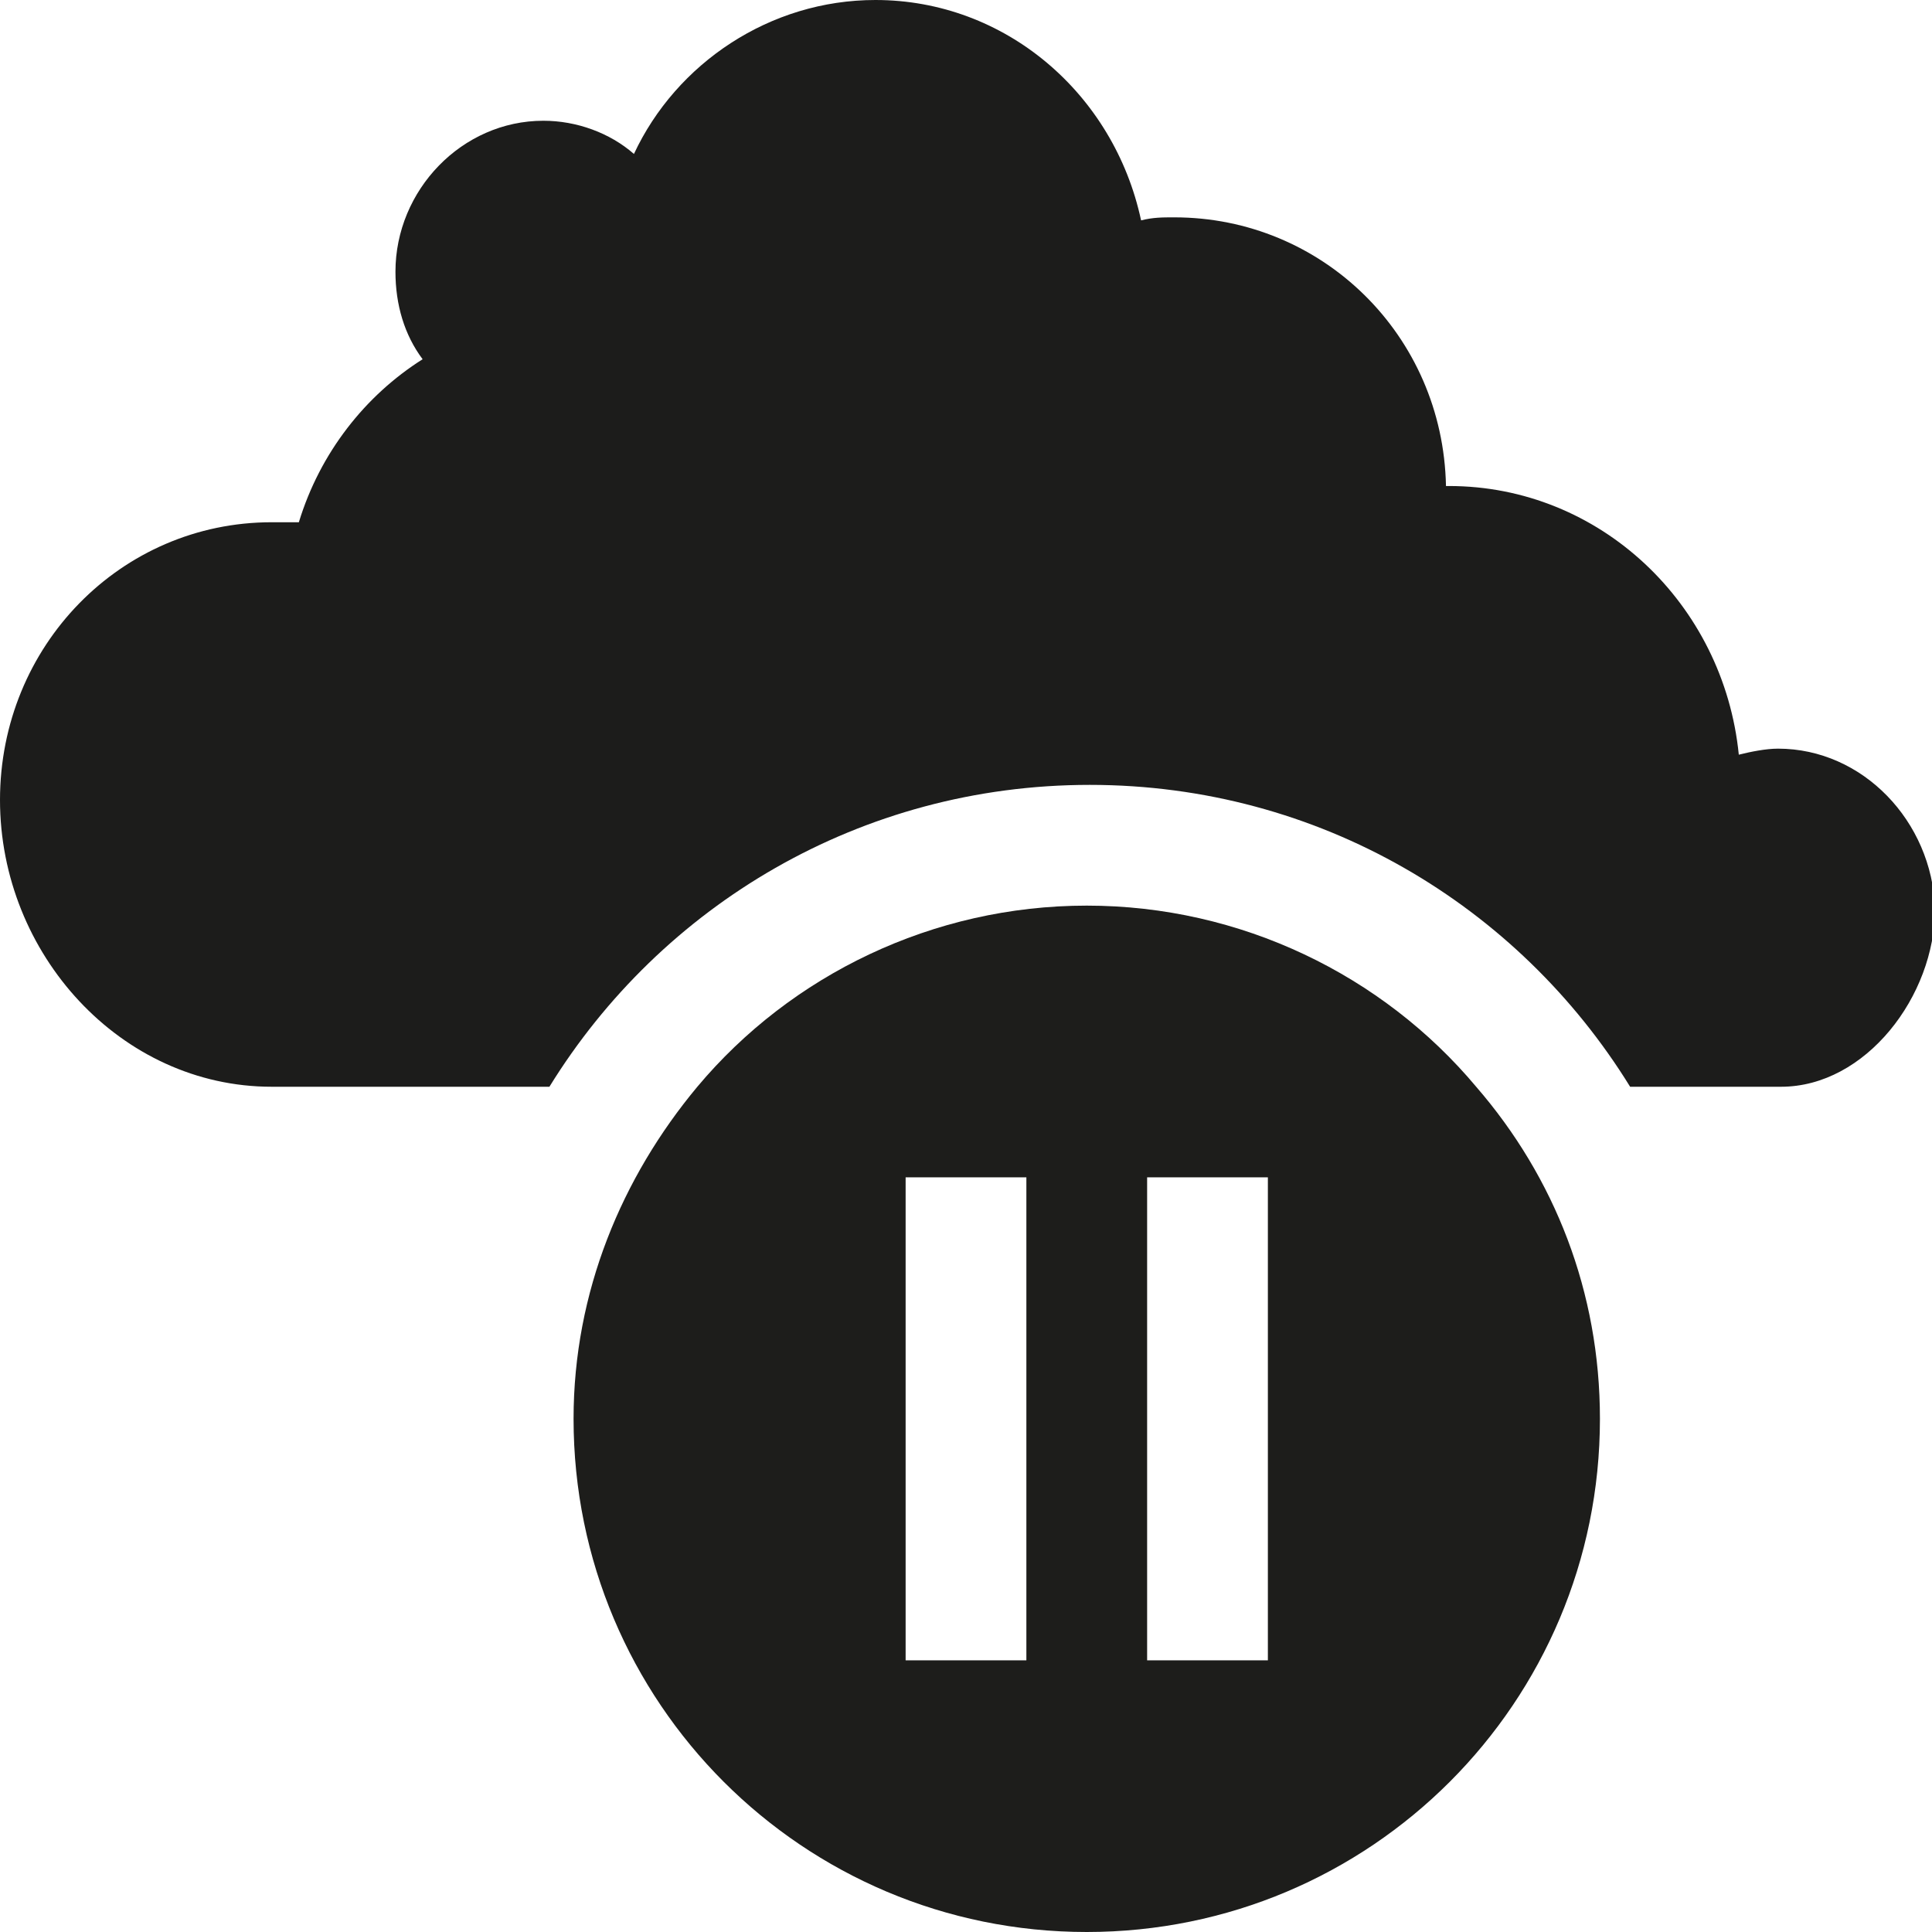
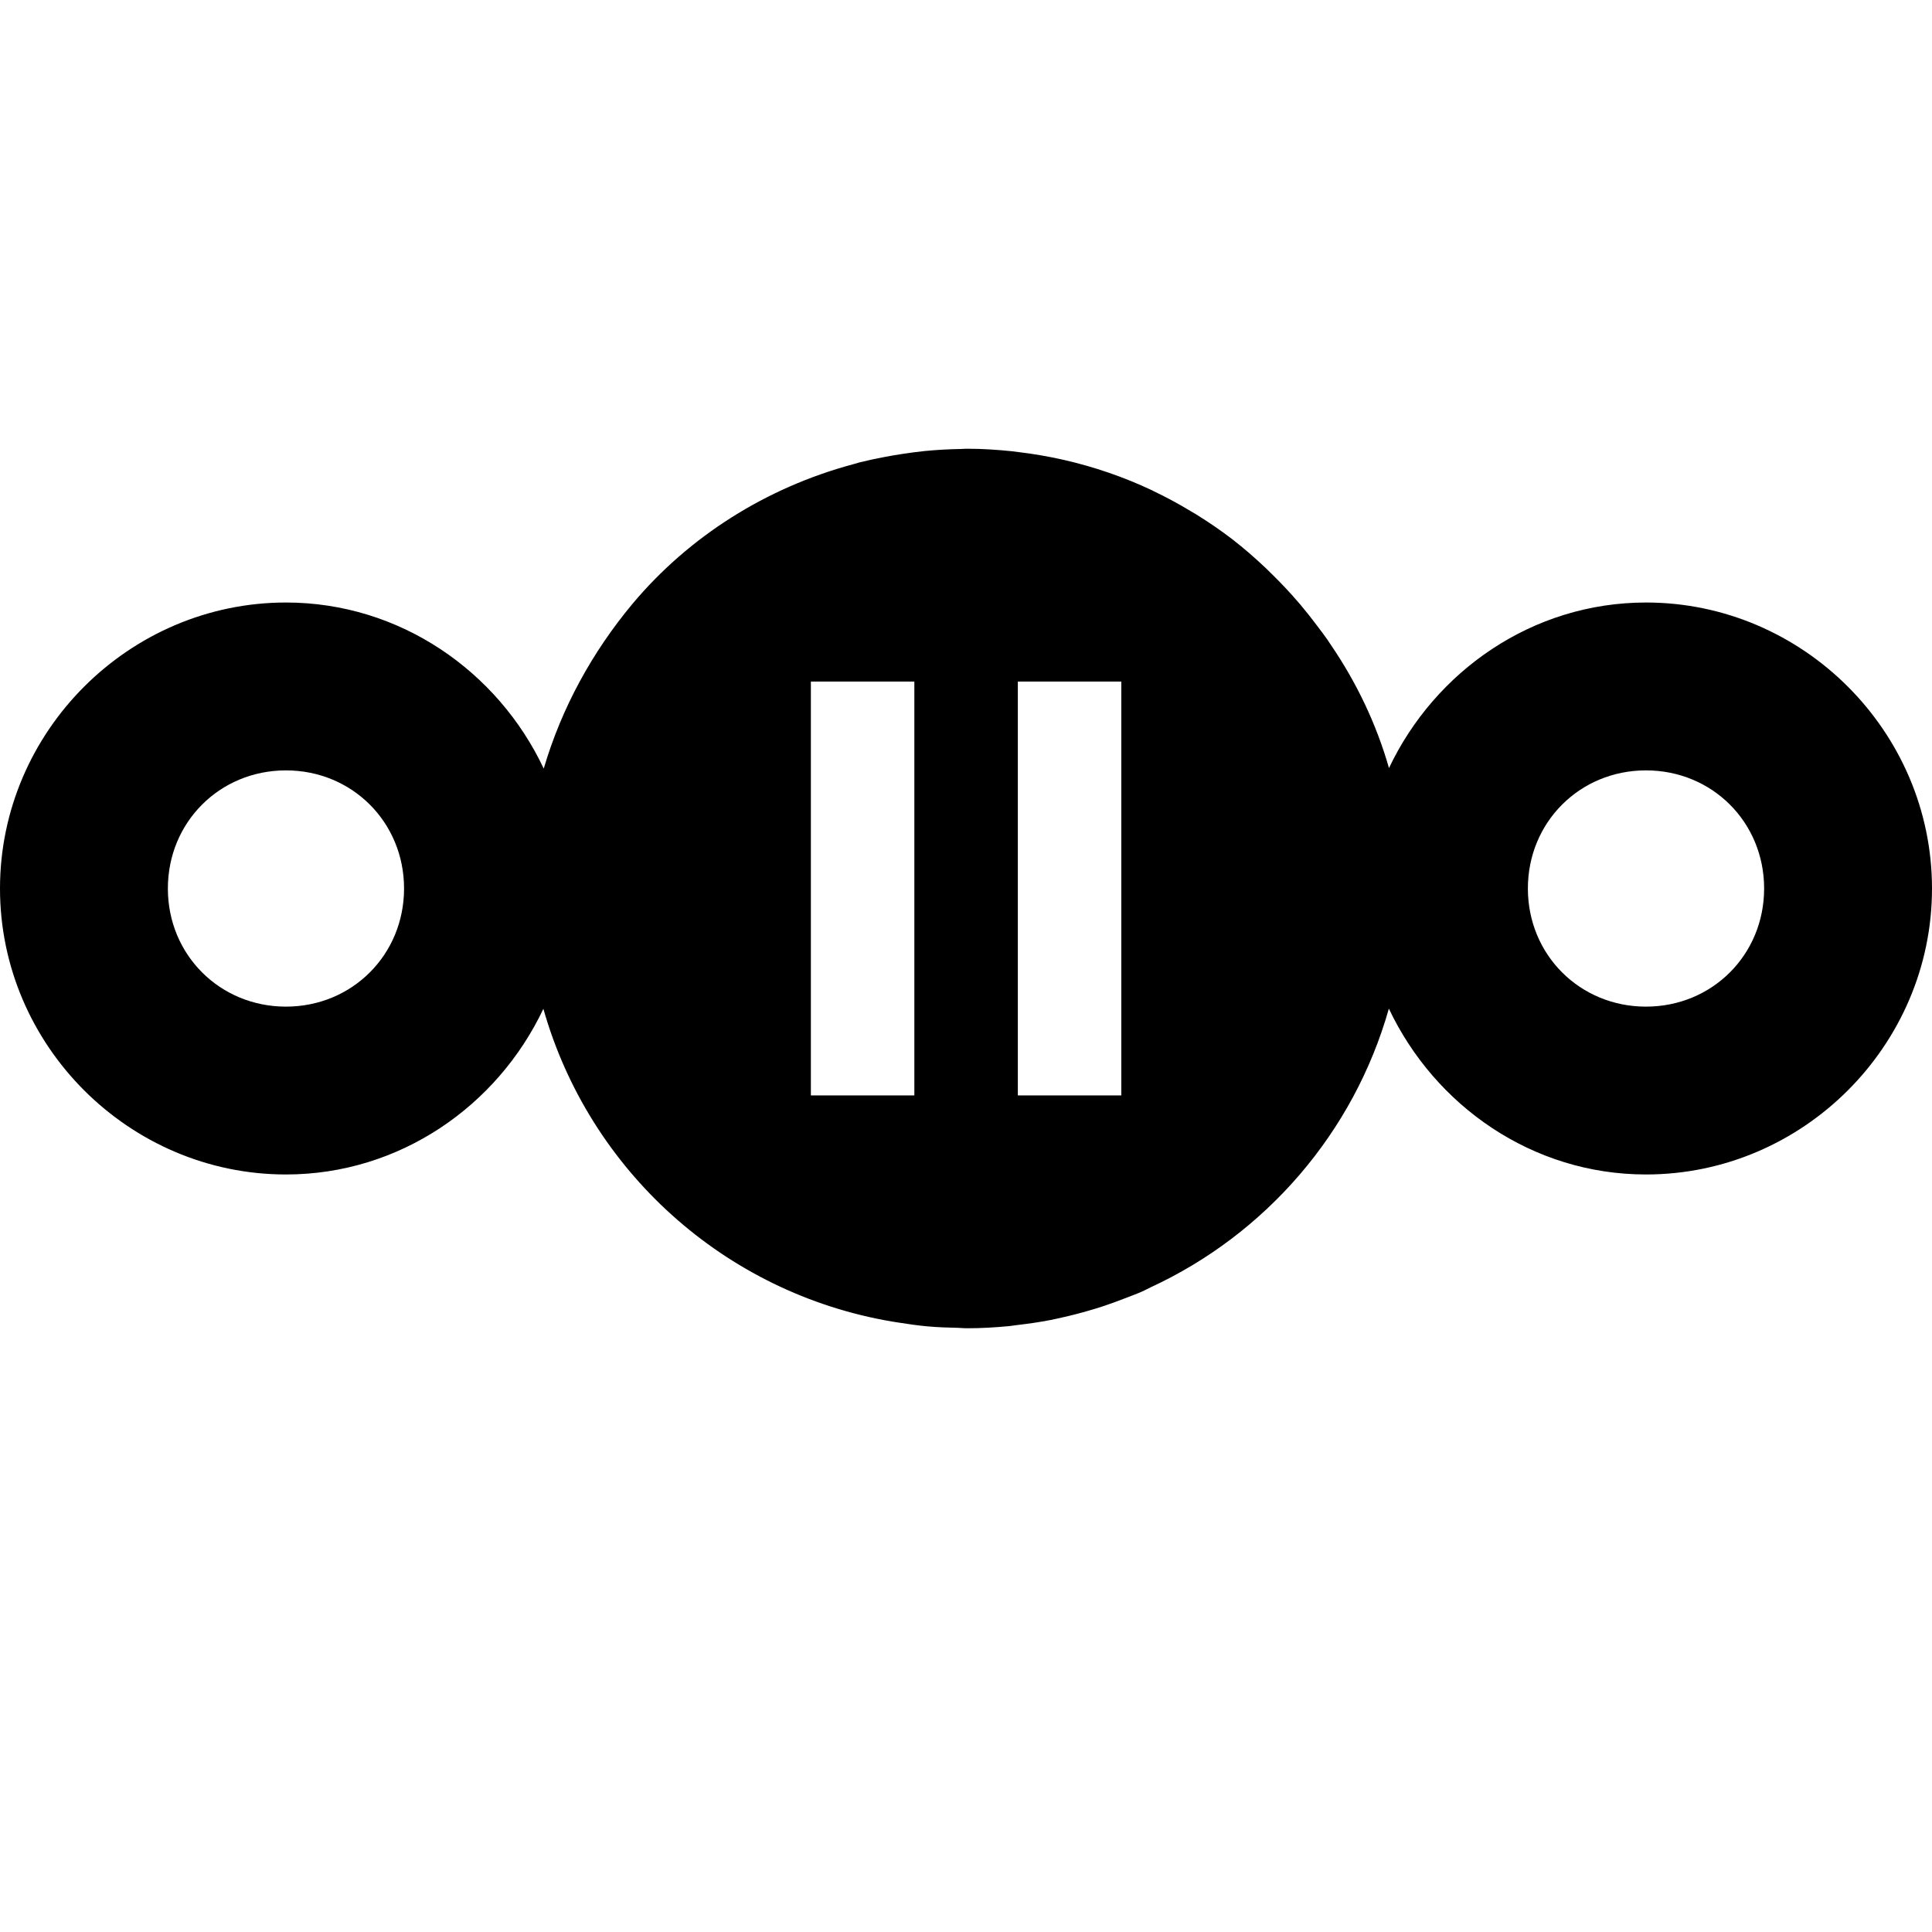
<svg xmlns="http://www.w3.org/2000/svg" version="1.1" id="Ebene_1" x="0px" y="0px" viewBox="0 0 64 64" enable-background="new 0 0 64 64" xml:space="preserve">
-   <path fill="#1C1C1B" d="M58.9,24.8c-0.4,0-0.9,0.1-1.3,0.2c-0.5-5-4.6-8.9-9.6-8.9c0,0-0.1,0-0.1,0c-0.1-5-4.1-8.9-9-8.9  c-0.4,0-0.7,0-1.1,0.1C36.9,3.1,33.3,0,29,0c-3.5,0-6.6,2.1-8,5.1c-0.8-0.7-1.9-1.1-3-1.1c-2.7,0-4.9,2.3-4.9,5  c0,1.1,0.3,2.1,0.9,2.9c-1.9,1.2-3.4,3.1-4.1,5.4c-0.3,0-0.6,0-0.9,0c-5,0-9,4.1-9,9.2C0,31.6,4,36,9,36h9.2c3.7-6,10.3-10,17.9-10  s14.2,4,17.9,10h5c2.8,0,5.1-3,5.1-5.9C64,27.2,61.7,24.8,58.9,24.8z" />
-   <path fill-rule="evenodd" clip-rule="evenodd" fill="#1D1D1B" d="M48.9,36c-3.1-3.7-7.8-6-12.9-6s-9.8,2.3-12.9,6  c-2.5,3-4.1,6.8-4.1,11c0,9.4,7.6,17,17,17s17-7.6,17-17C53,42.8,51.5,39,48.9,36z M34,55h-4V39h4V55z M42,55h-4V39h4V55z" />
+   <defs id="defs6358" />
+   <path style="clip-rule:evenodd;fill:#000000;fill-rule:evenodd;fill-opacity:1" d="M 32.002 14.865 C 31.949 14.865 31.898 14.872 31.846 14.873 C 31.437 14.879 31.031 14.902 30.631 14.941 C 30.392 14.964 30.158 14.999 29.922 15.033 C 29.719 15.063 29.518 15.096 29.318 15.135 C 29.036 15.188 28.756 15.247 28.479 15.316 C 28.405 15.335 28.333 15.359 28.26 15.379 C 25.384 16.151 22.822 17.77 20.949 20.006 C 19.629 21.59 18.606 23.437 18.012 25.461 C 16.494 22.238 13.247 19.959 9.473 19.959 C 4.275 19.96 0.001 24.233 0 29.432 C -0.001 34.631 4.274 38.906 9.473 38.906 C 13.241 38.906 16.48 36.634 18 33.418 C 19.514 38.759 23.986 42.833 29.545 43.777 C 29.618 43.79 29.692 43.801 29.766 43.812 C 30.084 43.862 30.403 43.909 30.729 43.938 C 31.057 43.968 31.39 43.979 31.725 43.986 C 31.818 43.988 31.908 44 32.002 44 C 32.009 44 32.016 43.998 32.023 43.998 C 32.032 43.998 32.04 44 32.049 44 C 32.512 44 32.968 43.973 33.42 43.93 C 33.521 43.92 33.619 43.902 33.719 43.891 C 34.08 43.849 34.437 43.797 34.789 43.729 C 34.918 43.704 35.044 43.675 35.172 43.646 C 35.477 43.579 35.777 43.501 36.074 43.414 C 36.231 43.369 36.387 43.322 36.541 43.271 C 36.779 43.193 37.012 43.106 37.244 43.016 C 37.442 42.94 37.641 42.868 37.834 42.783 C 37.928 42.742 38.017 42.692 38.109 42.648 C 41.928 40.884 44.844 37.524 46.008 33.412 C 47.529 36.627 50.758 38.906 54.525 38.906 C 59.726 38.907 64.001 34.632 64 29.432 C 63.999 24.232 59.725 19.958 54.525 19.959 C 50.762 19.96 47.534 22.234 46.012 25.443 C 45.592 23.976 44.936 22.608 44.086 21.361 C 44.048 21.305 44.011 21.248 43.973 21.191 C 43.861 21.032 43.744 20.876 43.625 20.721 C 43.447 20.482 43.262 20.249 43.07 20.021 C 43.066 20.016 43.061 20.011 43.057 20.006 C 43.051 19.999 43.045 19.993 43.039 19.986 C 42.744 19.64 42.433 19.31 42.107 18.992 C 42.045 18.931 41.985 18.87 41.922 18.811 C 41.57 18.479 41.207 18.161 40.824 17.865 C 40.436 17.566 40.029 17.291 39.611 17.031 C 39.558 16.998 39.503 16.968 39.449 16.936 C 39.045 16.691 38.628 16.466 38.199 16.262 C 38.19 16.257 38.181 16.251 38.172 16.246 C 38.167 16.244 38.163 16.242 38.158 16.24 C 37.234 15.804 36.257 15.467 35.238 15.234 C 35.206 15.227 35.173 15.22 35.141 15.213 C 34.692 15.114 34.237 15.036 33.773 14.98 C 33.693 14.97 33.613 14.958 33.531 14.949 C 33.043 14.899 32.55 14.865 32.049 14.865 C 32.04 14.865 32.031 14.867 32.021 14.867 C 32.015 14.867 32.009 14.865 32.002 14.865 z M 26.861 22.578 L 30.289 22.578 L 30.289 36.287 L 26.861 36.287 L 26.861 22.578 z M 33.717 22.578 L 37.145 22.578 L 37.145 36.287 L 33.717 36.287 L 33.717 22.578 z M 9.473 25.52 C 11.666 25.52 13.384 27.238 13.385 29.432 C 13.385 31.626 11.667 33.345 9.473 33.346 C 7.279 33.345 5.56 31.626 5.561 29.432 C 5.561 27.238 7.279 25.52 9.473 25.52 z M 54.525 25.52 C 56.719 25.519 58.439 27.238 58.439 29.432 C 58.44 31.626 56.72 33.346 54.525 33.346 C 52.331 33.345 50.613 31.626 50.613 29.432 C 50.614 27.238 52.332 25.52 54.525 25.52 z " id="path6354" />
</svg>
